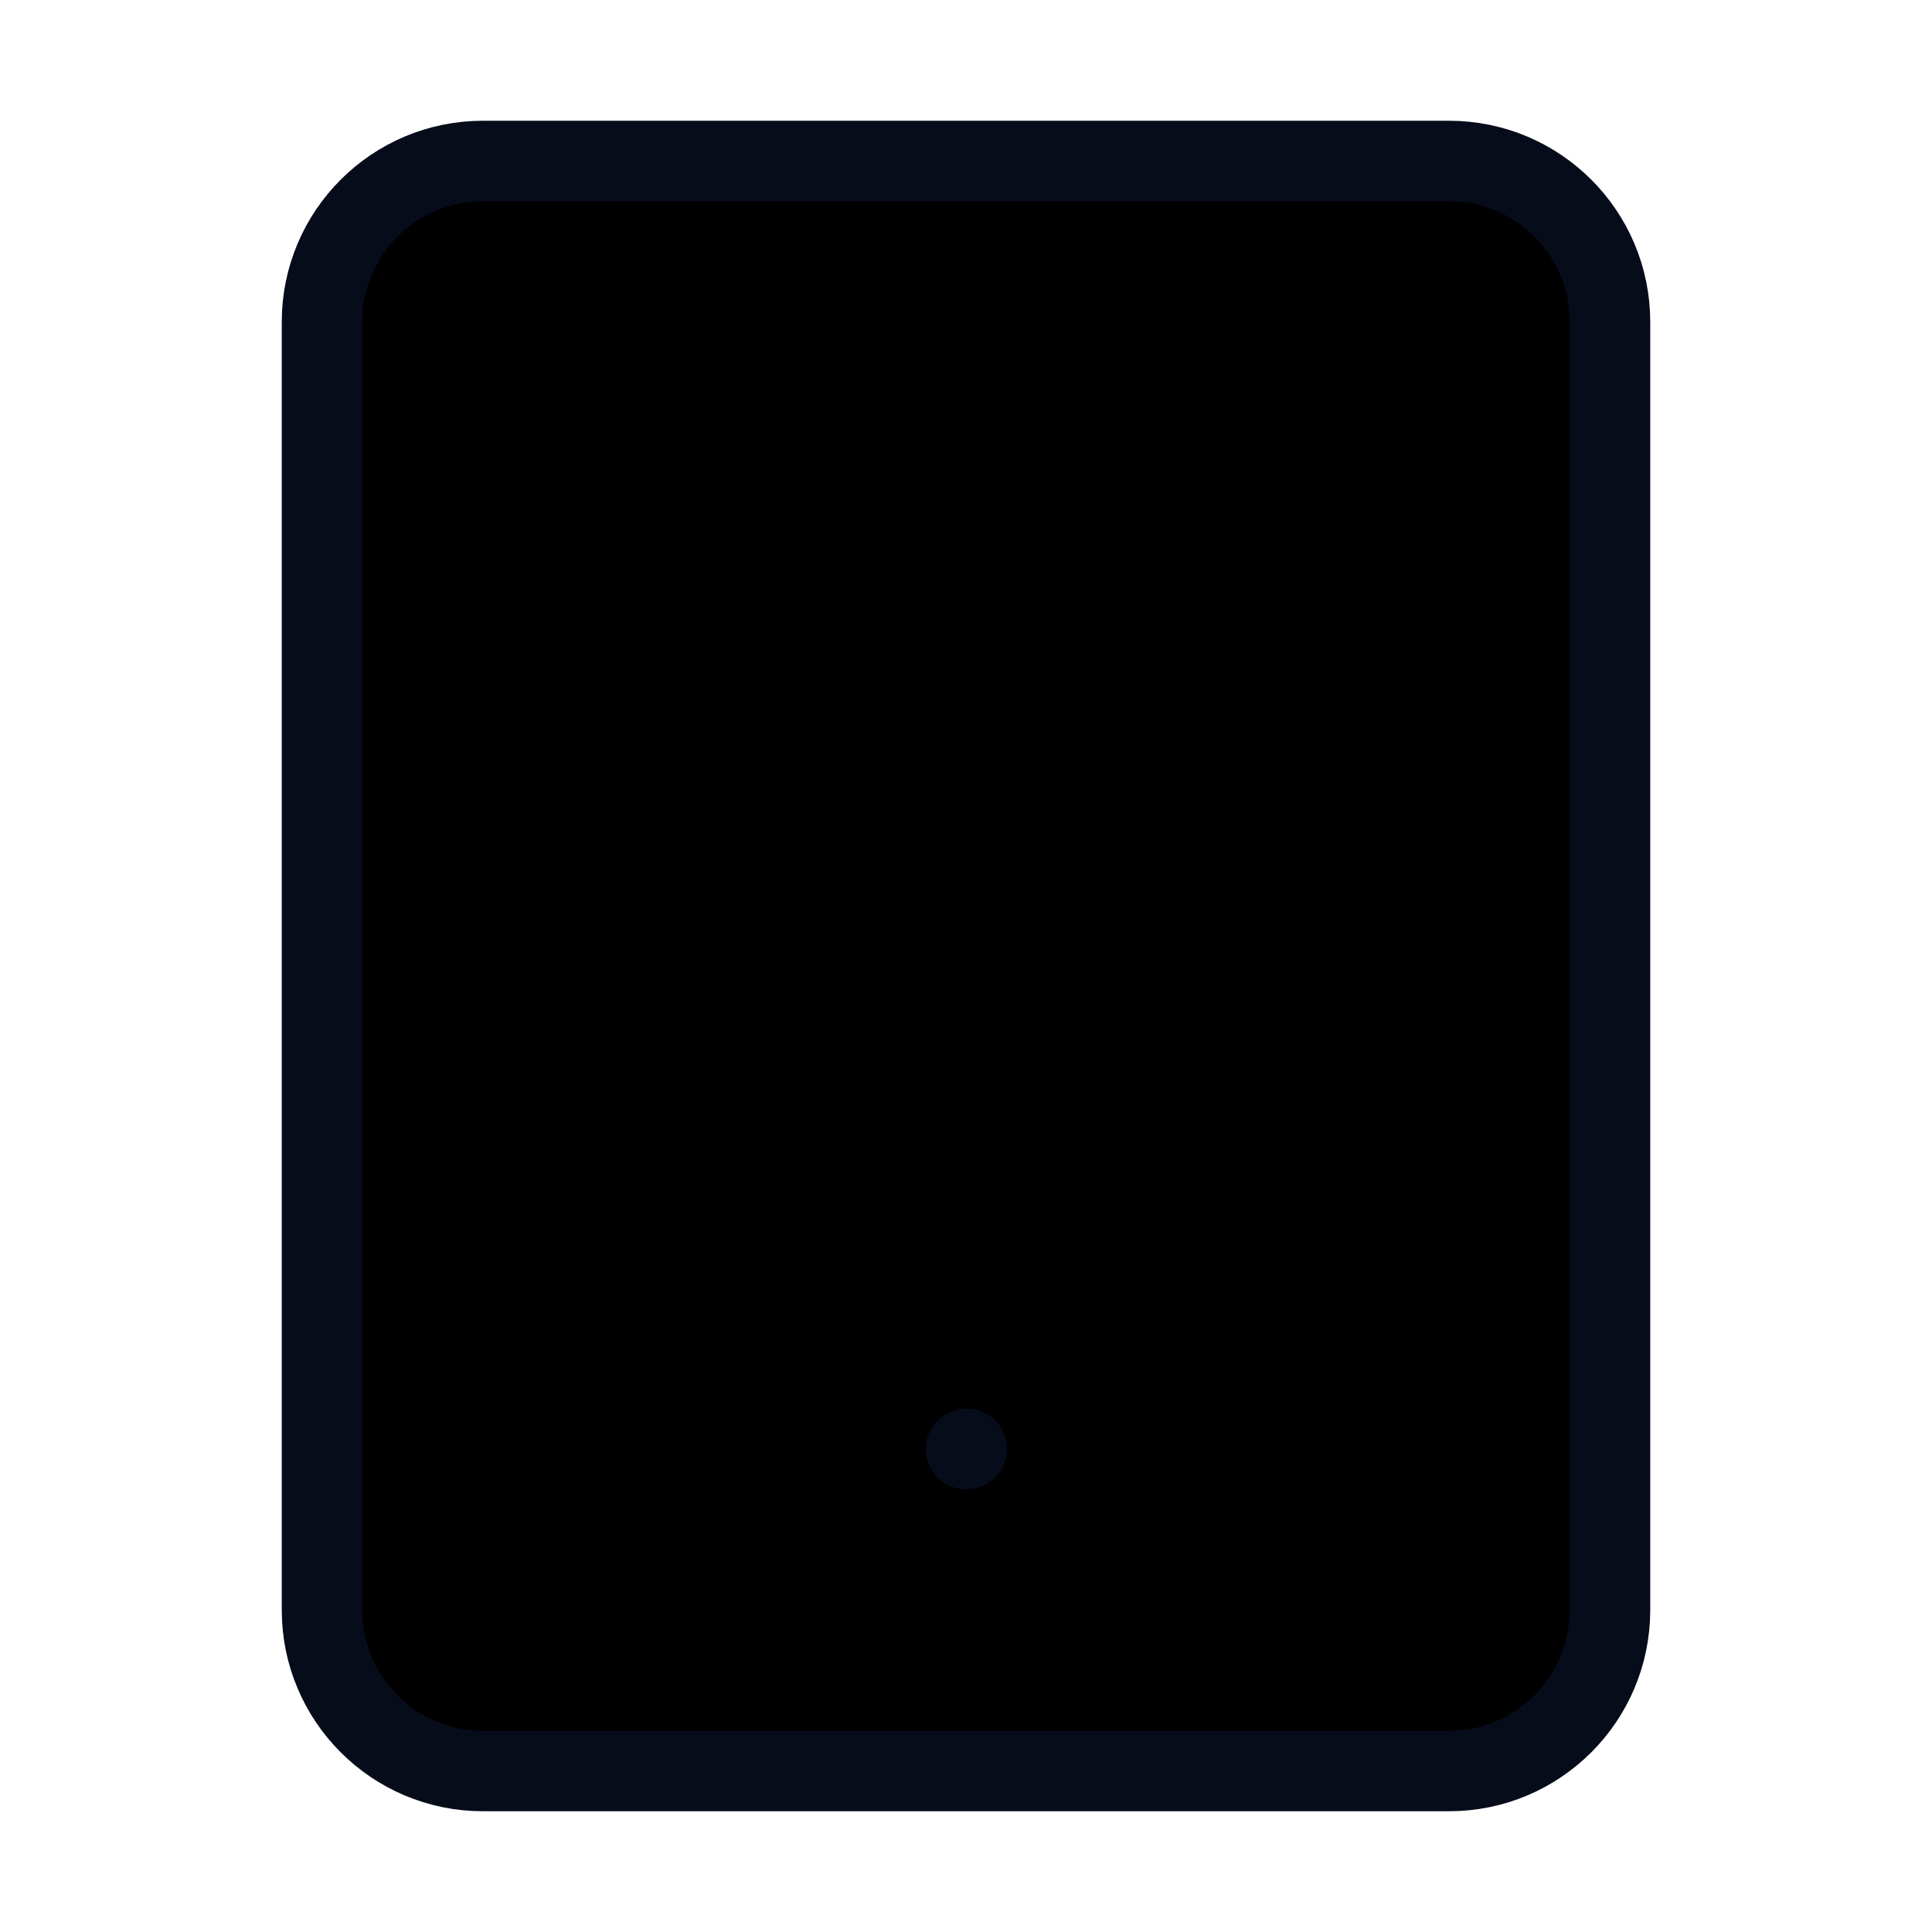
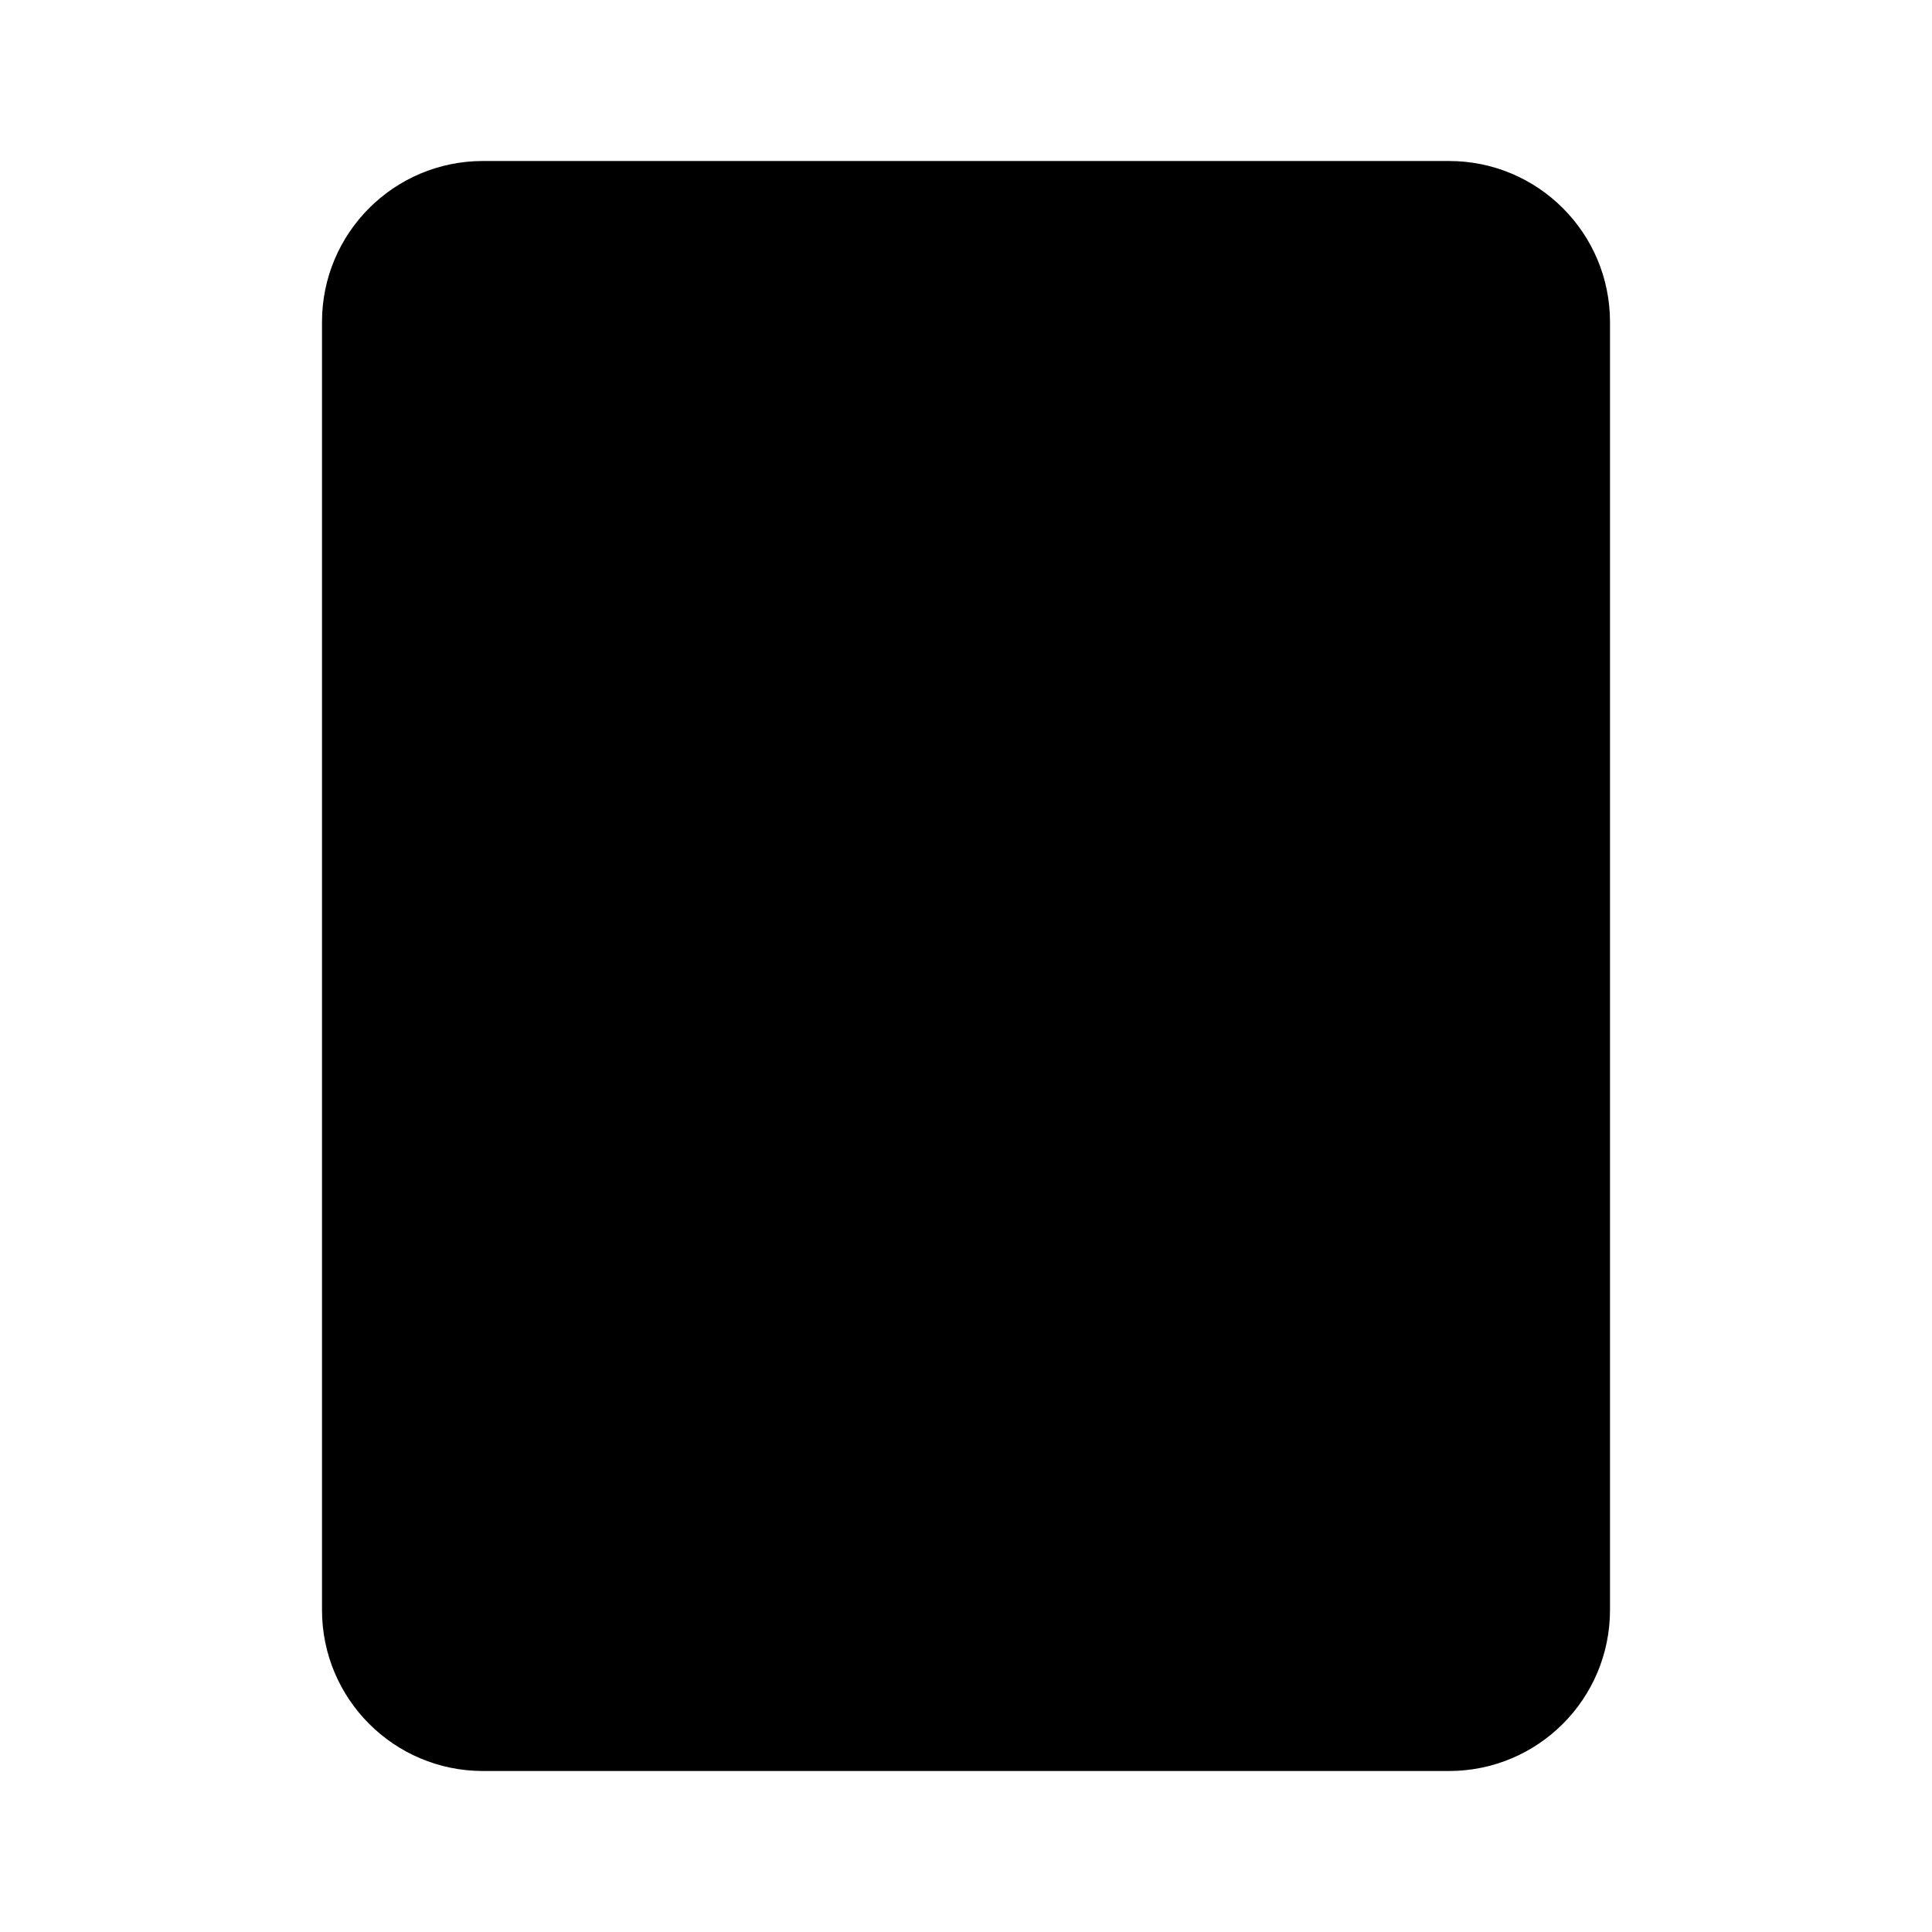
<svg xmlns="http://www.w3.org/2000/svg" width="24" height="24" viewBox="0 0 24 24">
-   <path d="M18 2H6C4.895 2 4 2.895 4 4V20C4 21.105 4.895 22 6 22H18C19.105 22 20 21.105 20 20V4C20 2.895 19.105 2 18 2Z" stroke="#060C1A" stroke-linecap="round" stroke-linejoin="round" />
-   <path d="M12 18H12.01" stroke="#060C1A" stroke-linecap="round" stroke-linejoin="round" />
+   <path d="M18 2H6C4.895 2 4 2.895 4 4V20C4 21.105 4.895 22 6 22H18C19.105 22 20 21.105 20 20V4C20 2.895 19.105 2 18 2Z" stroke-linecap="round" stroke-linejoin="round" />
+   <path d="M12 18H12.01" stroke-linecap="round" stroke-linejoin="round" />
</svg>
